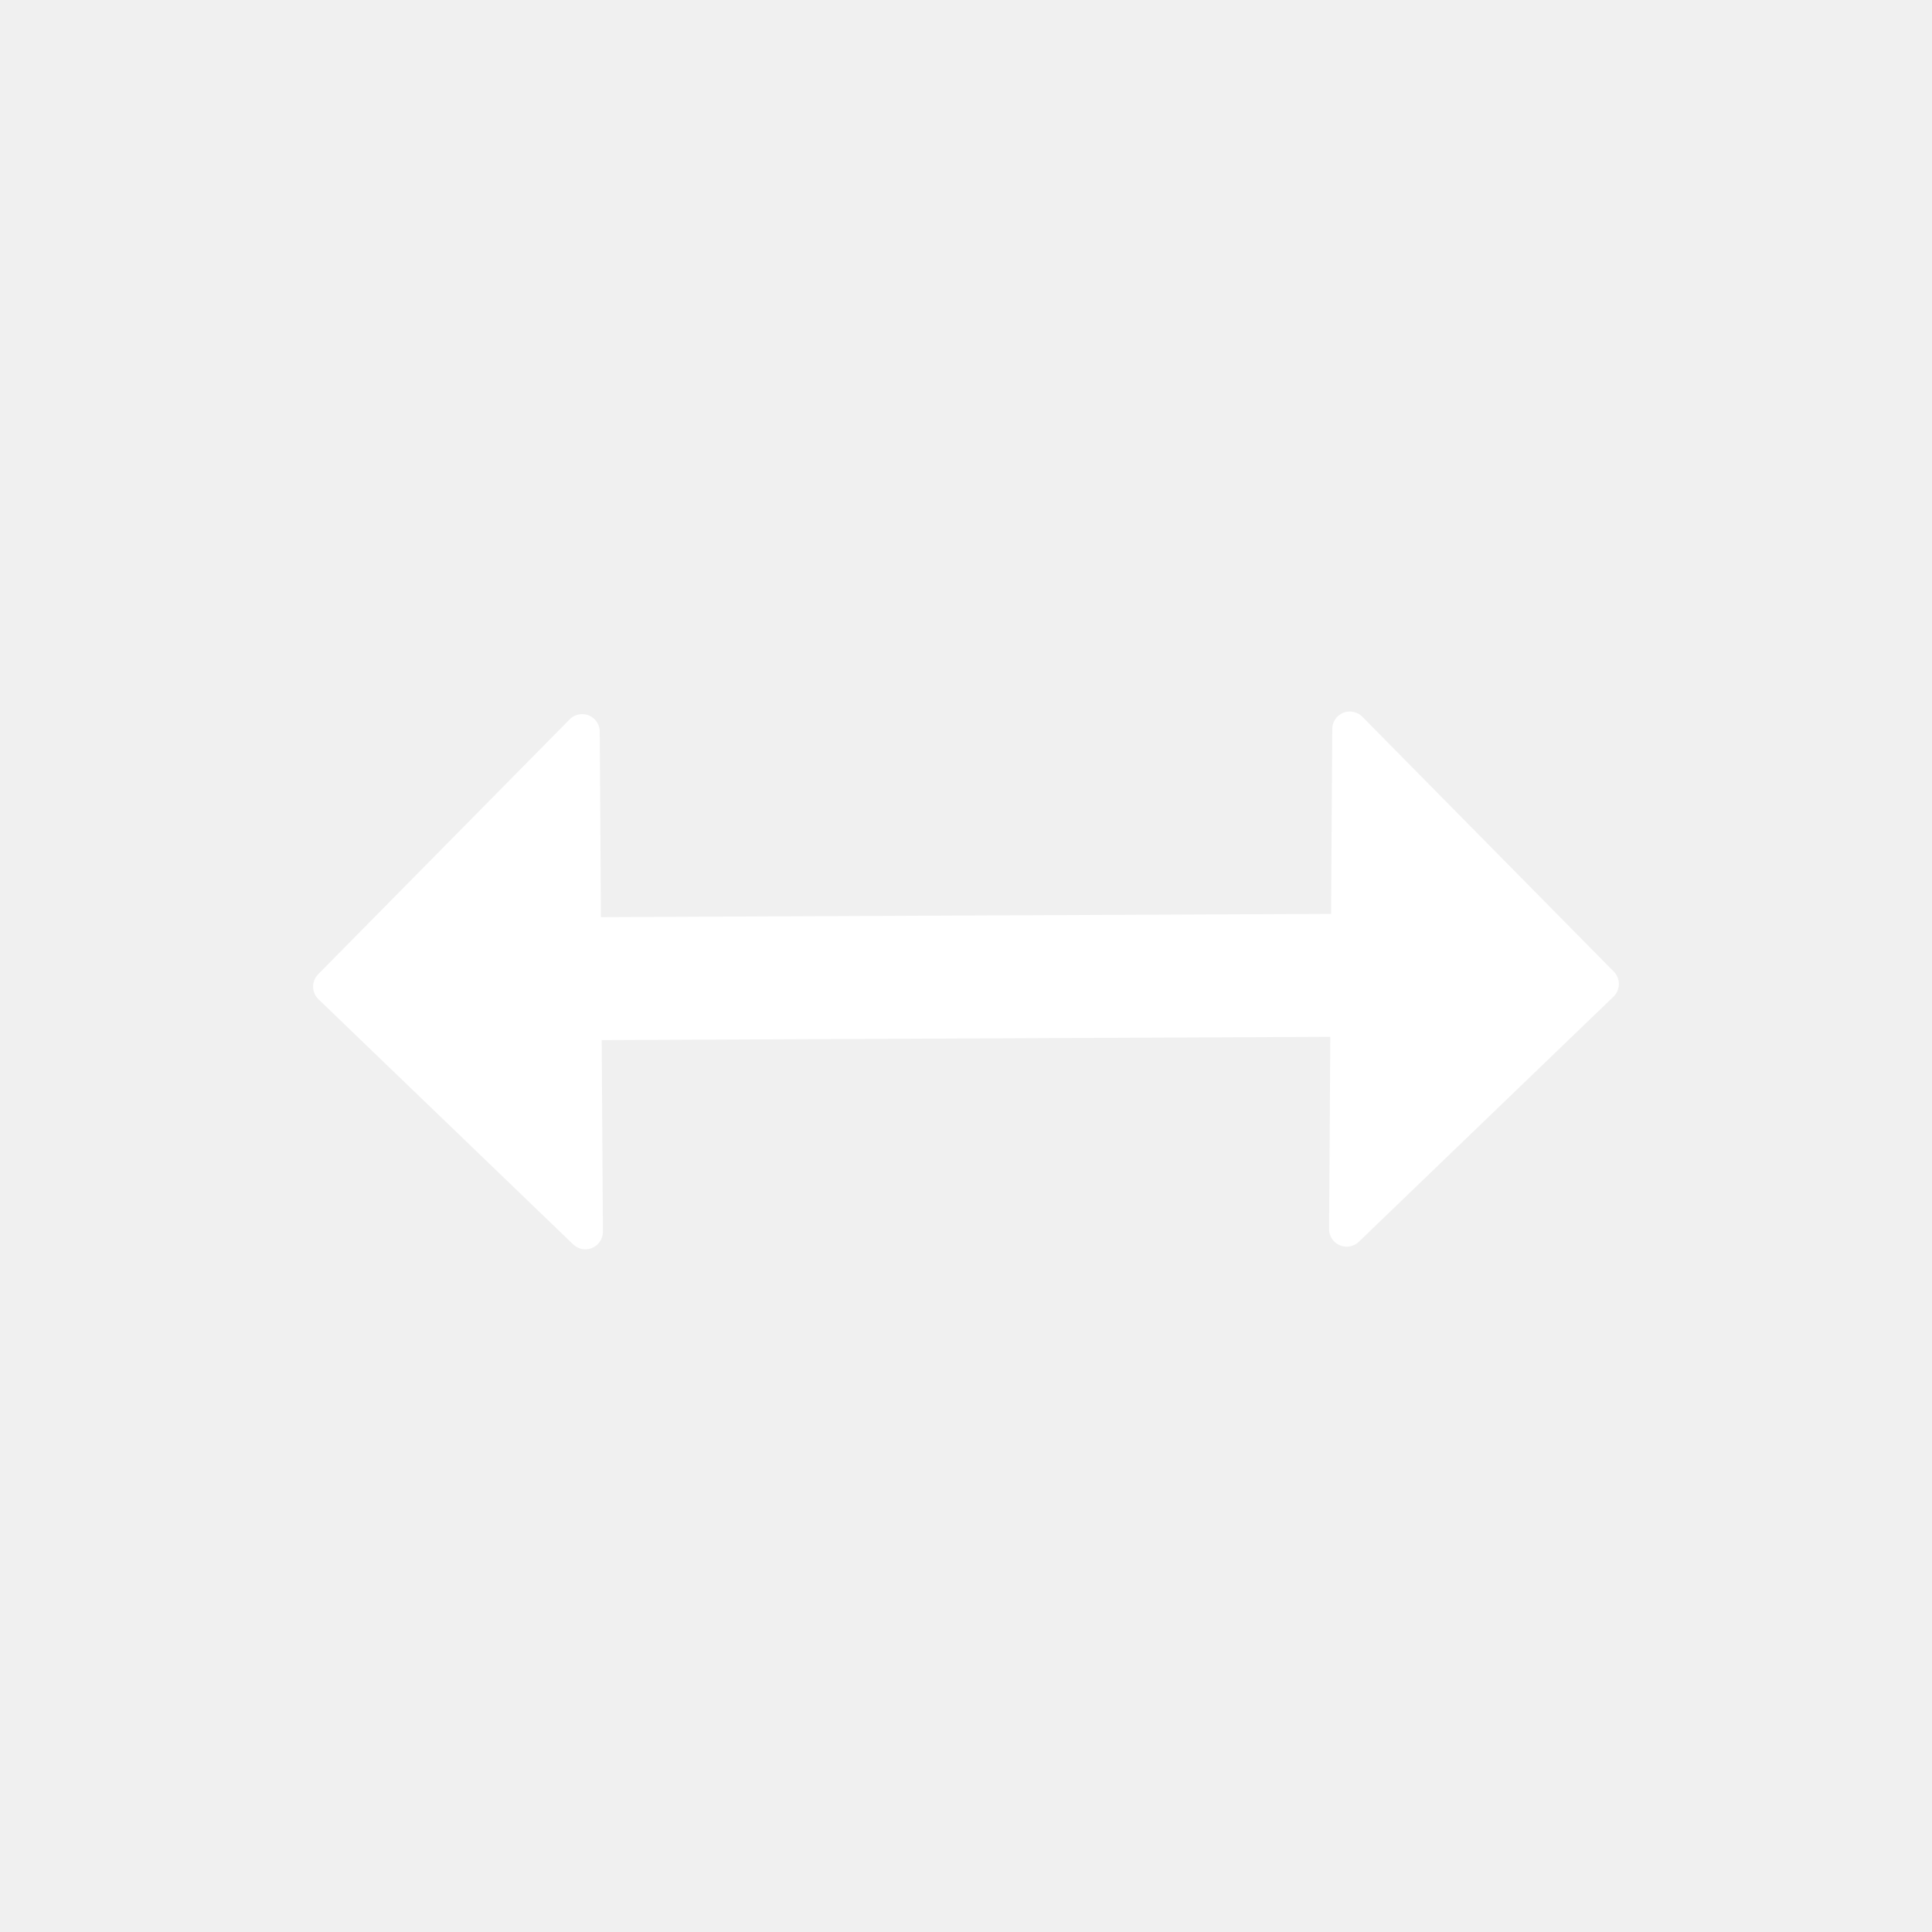
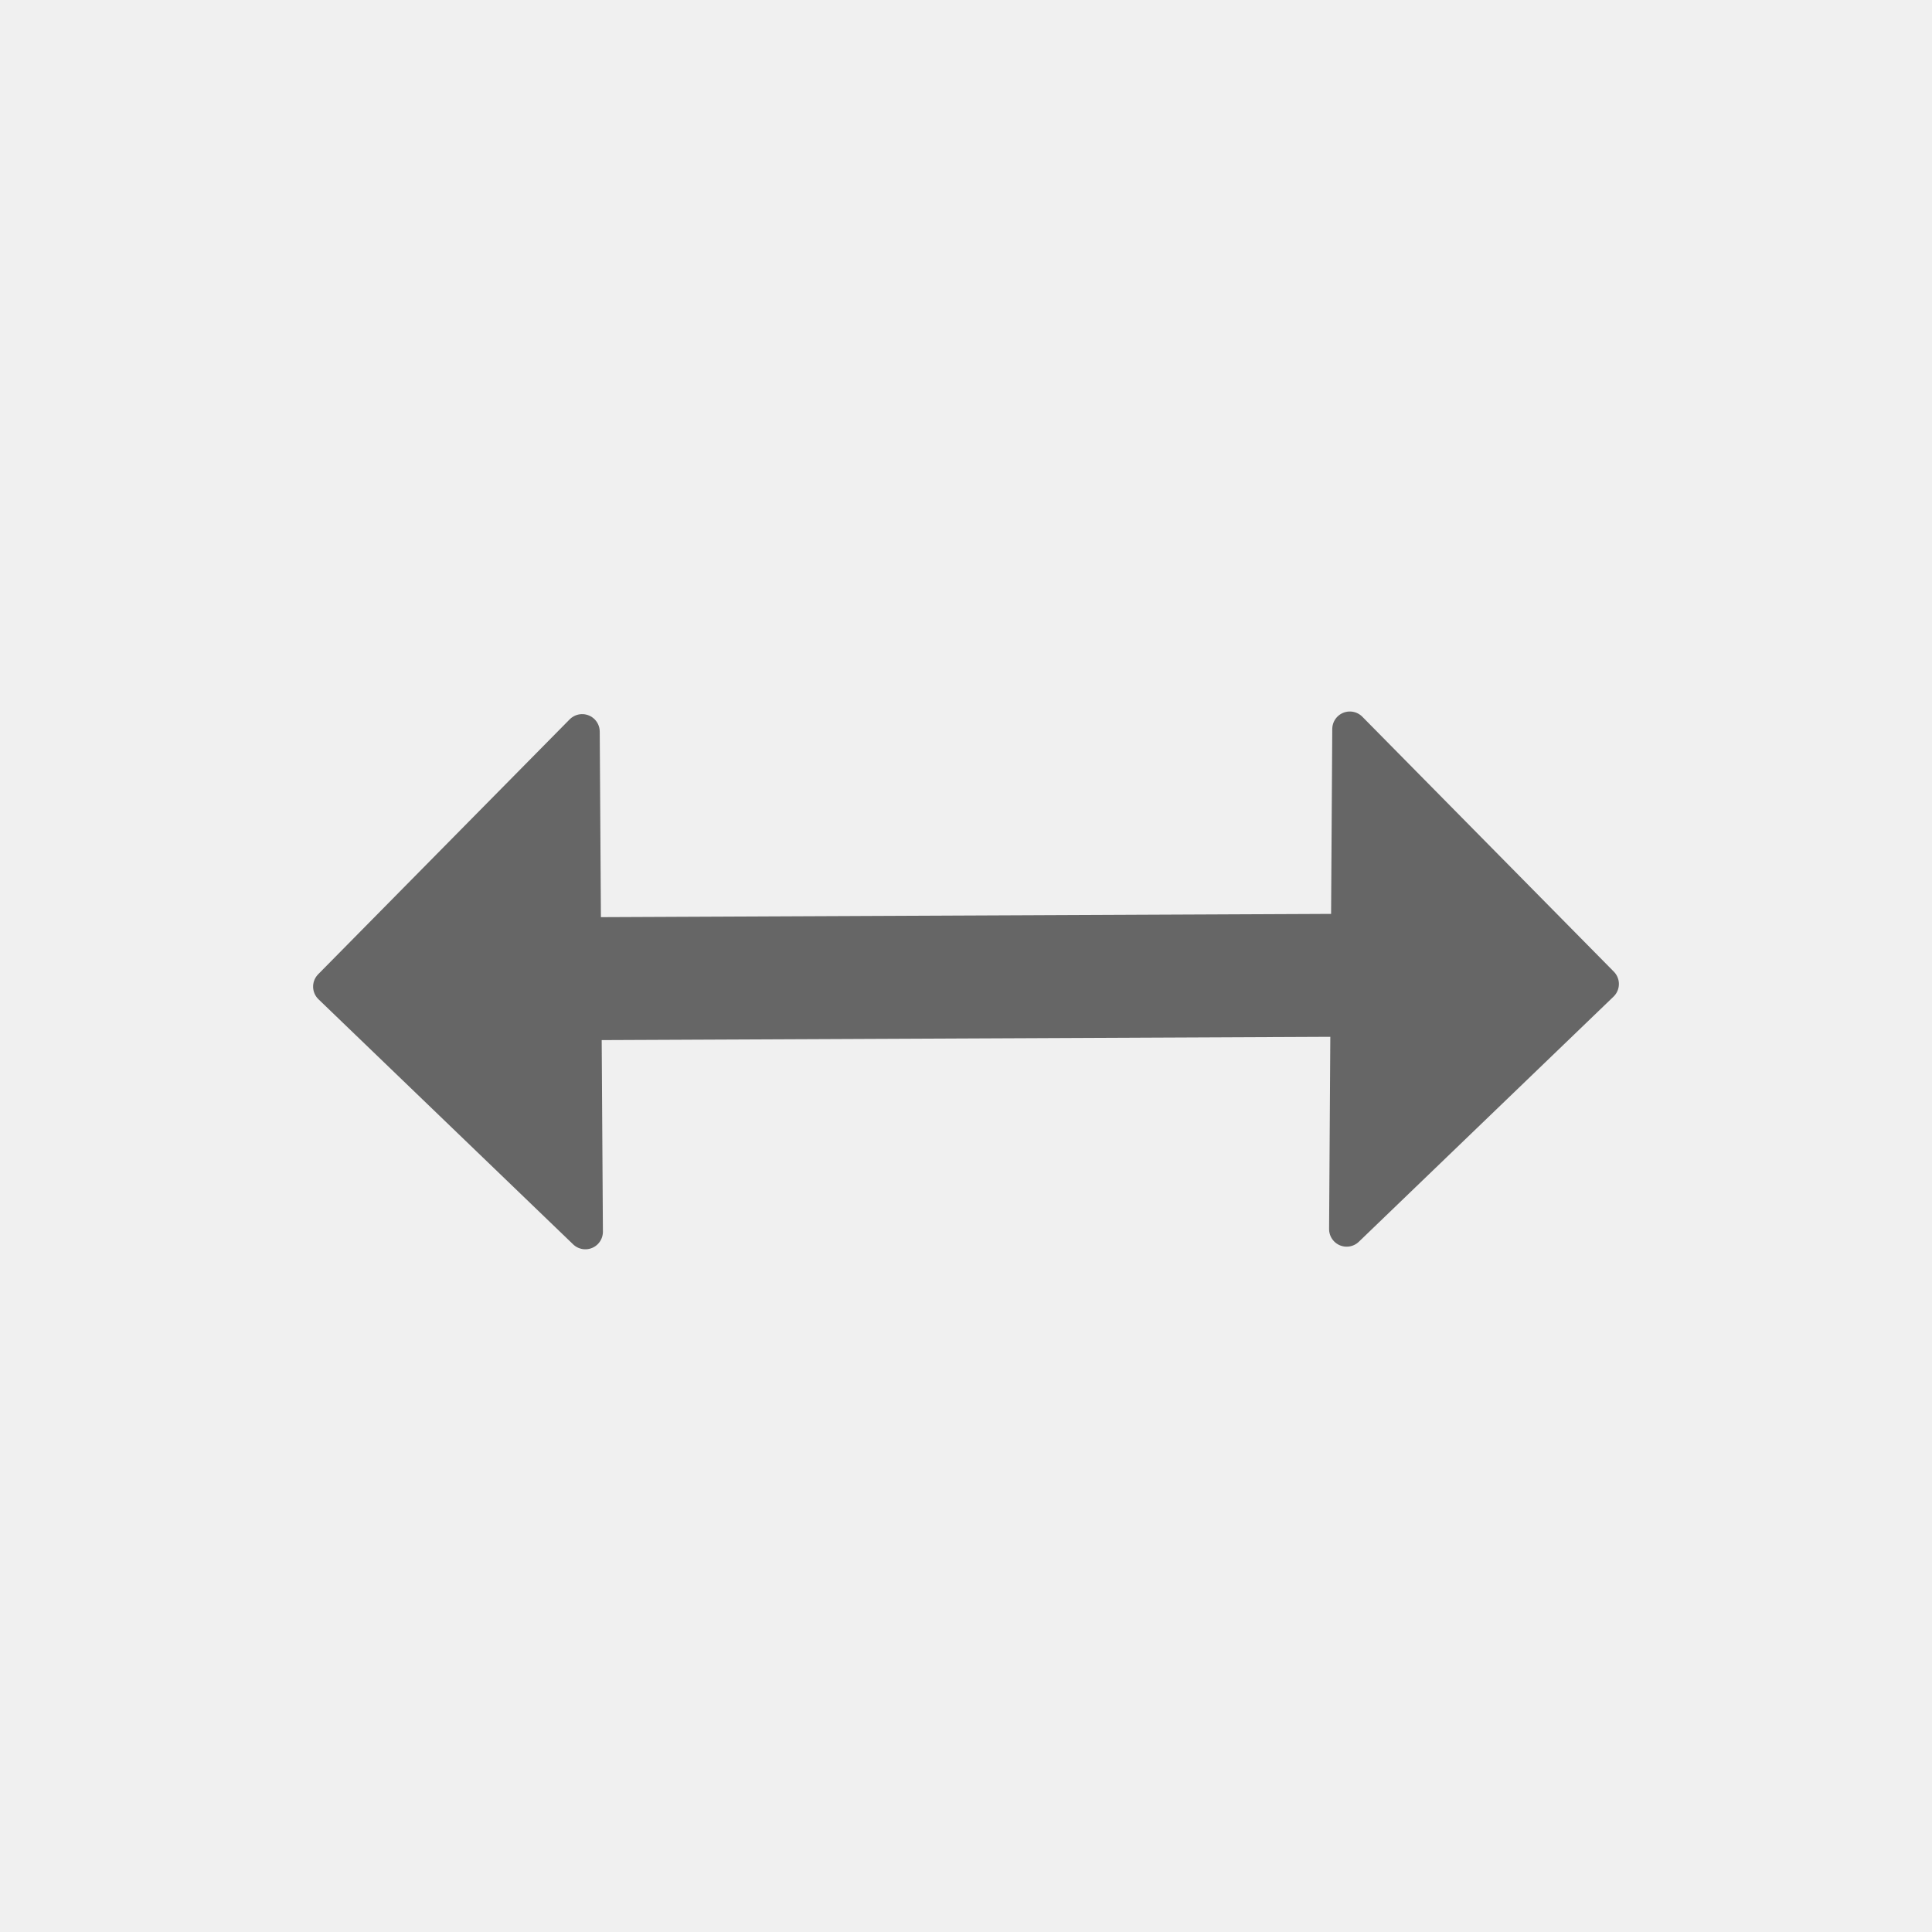
- <svg xmlns="http://www.w3.org/2000/svg" version="1.1" x="0px" y="0px" width="55px" height="55px" viewBox="0 0 55 55" enable-background="new 0 0 55 55" xml:space="preserve" id="svg2885">
-   <defs id="defs2896" />
-   <g id="g3852" transform="translate(0.0700615,0)">
-     <polygon transform="matrix(0.3110504,0.9503934,-0.9503934,0.3110504,36.03671,6.531601)" style="fill:#ffffff;stroke:#ffffff;stroke-linejoin:round" id="polygon2890" points="12.183,32.074 7.513,23.012 21.07,27.354 " />
-     <polygon transform="matrix(-0.3110504,0.9503934,0.9503934,0.3110504,18.82316,6.456839)" style="fill:#ffffff;stroke:#ffffff;stroke-linejoin:round" id="polygon2890-6" points="7.513,23.012 21.07,27.354 12.183,32.074 " />
-     <path id="path3078" d="M 13.924,27.873 40.691,27.753" style="fill:none;stroke:#ffffff;stroke-width:3.5;stroke-linecap:butt;stroke-linejoin:miter;stroke-miterlimit:4;stroke-opacity:1;stroke-dasharray:none" />
+ <svg xmlns="http://www.w3.org/2000/svg" enable-background="new 0 0 55 55" height="55px" id="svg2885" style="" version="1.1" viewBox="0 0 55 55" width="55px" x="0px" xml:space="preserve" y="0px">
+   <defs id="defs2896" style="" />
+   <g id="g3852" style="" transform="translate(0.0700615,0)">
+     <polygon id="polygon2890" points="12.183,32.074 7.513,23.012 21.07,27.354 " style="fill:#666666;stroke:#666666;stroke-linejoin:round" transform="matrix(0.3110504,0.9503934,-0.9503934,0.3110504,36.03671,6.531601)" />
+     <polygon id="polygon2890-6" points="7.513,23.012 21.07,27.354 12.183,32.074 " style="fill:#666666;stroke:#666666;stroke-linejoin:round" transform="matrix(-0.3110504,0.9503934,0.9503934,0.3110504,18.82316,6.456839)" />
+     <path d="M 13.924,27.873 40.691,27.753" id="path3078" style="fill:#ffffff;stroke:#666666;stroke-width:3.5;stroke-linecap:butt;stroke-linejoin:miter;stroke-miterlimit:4;stroke-opacity:1;stroke-dasharray:none" />
  </g>
</svg>
